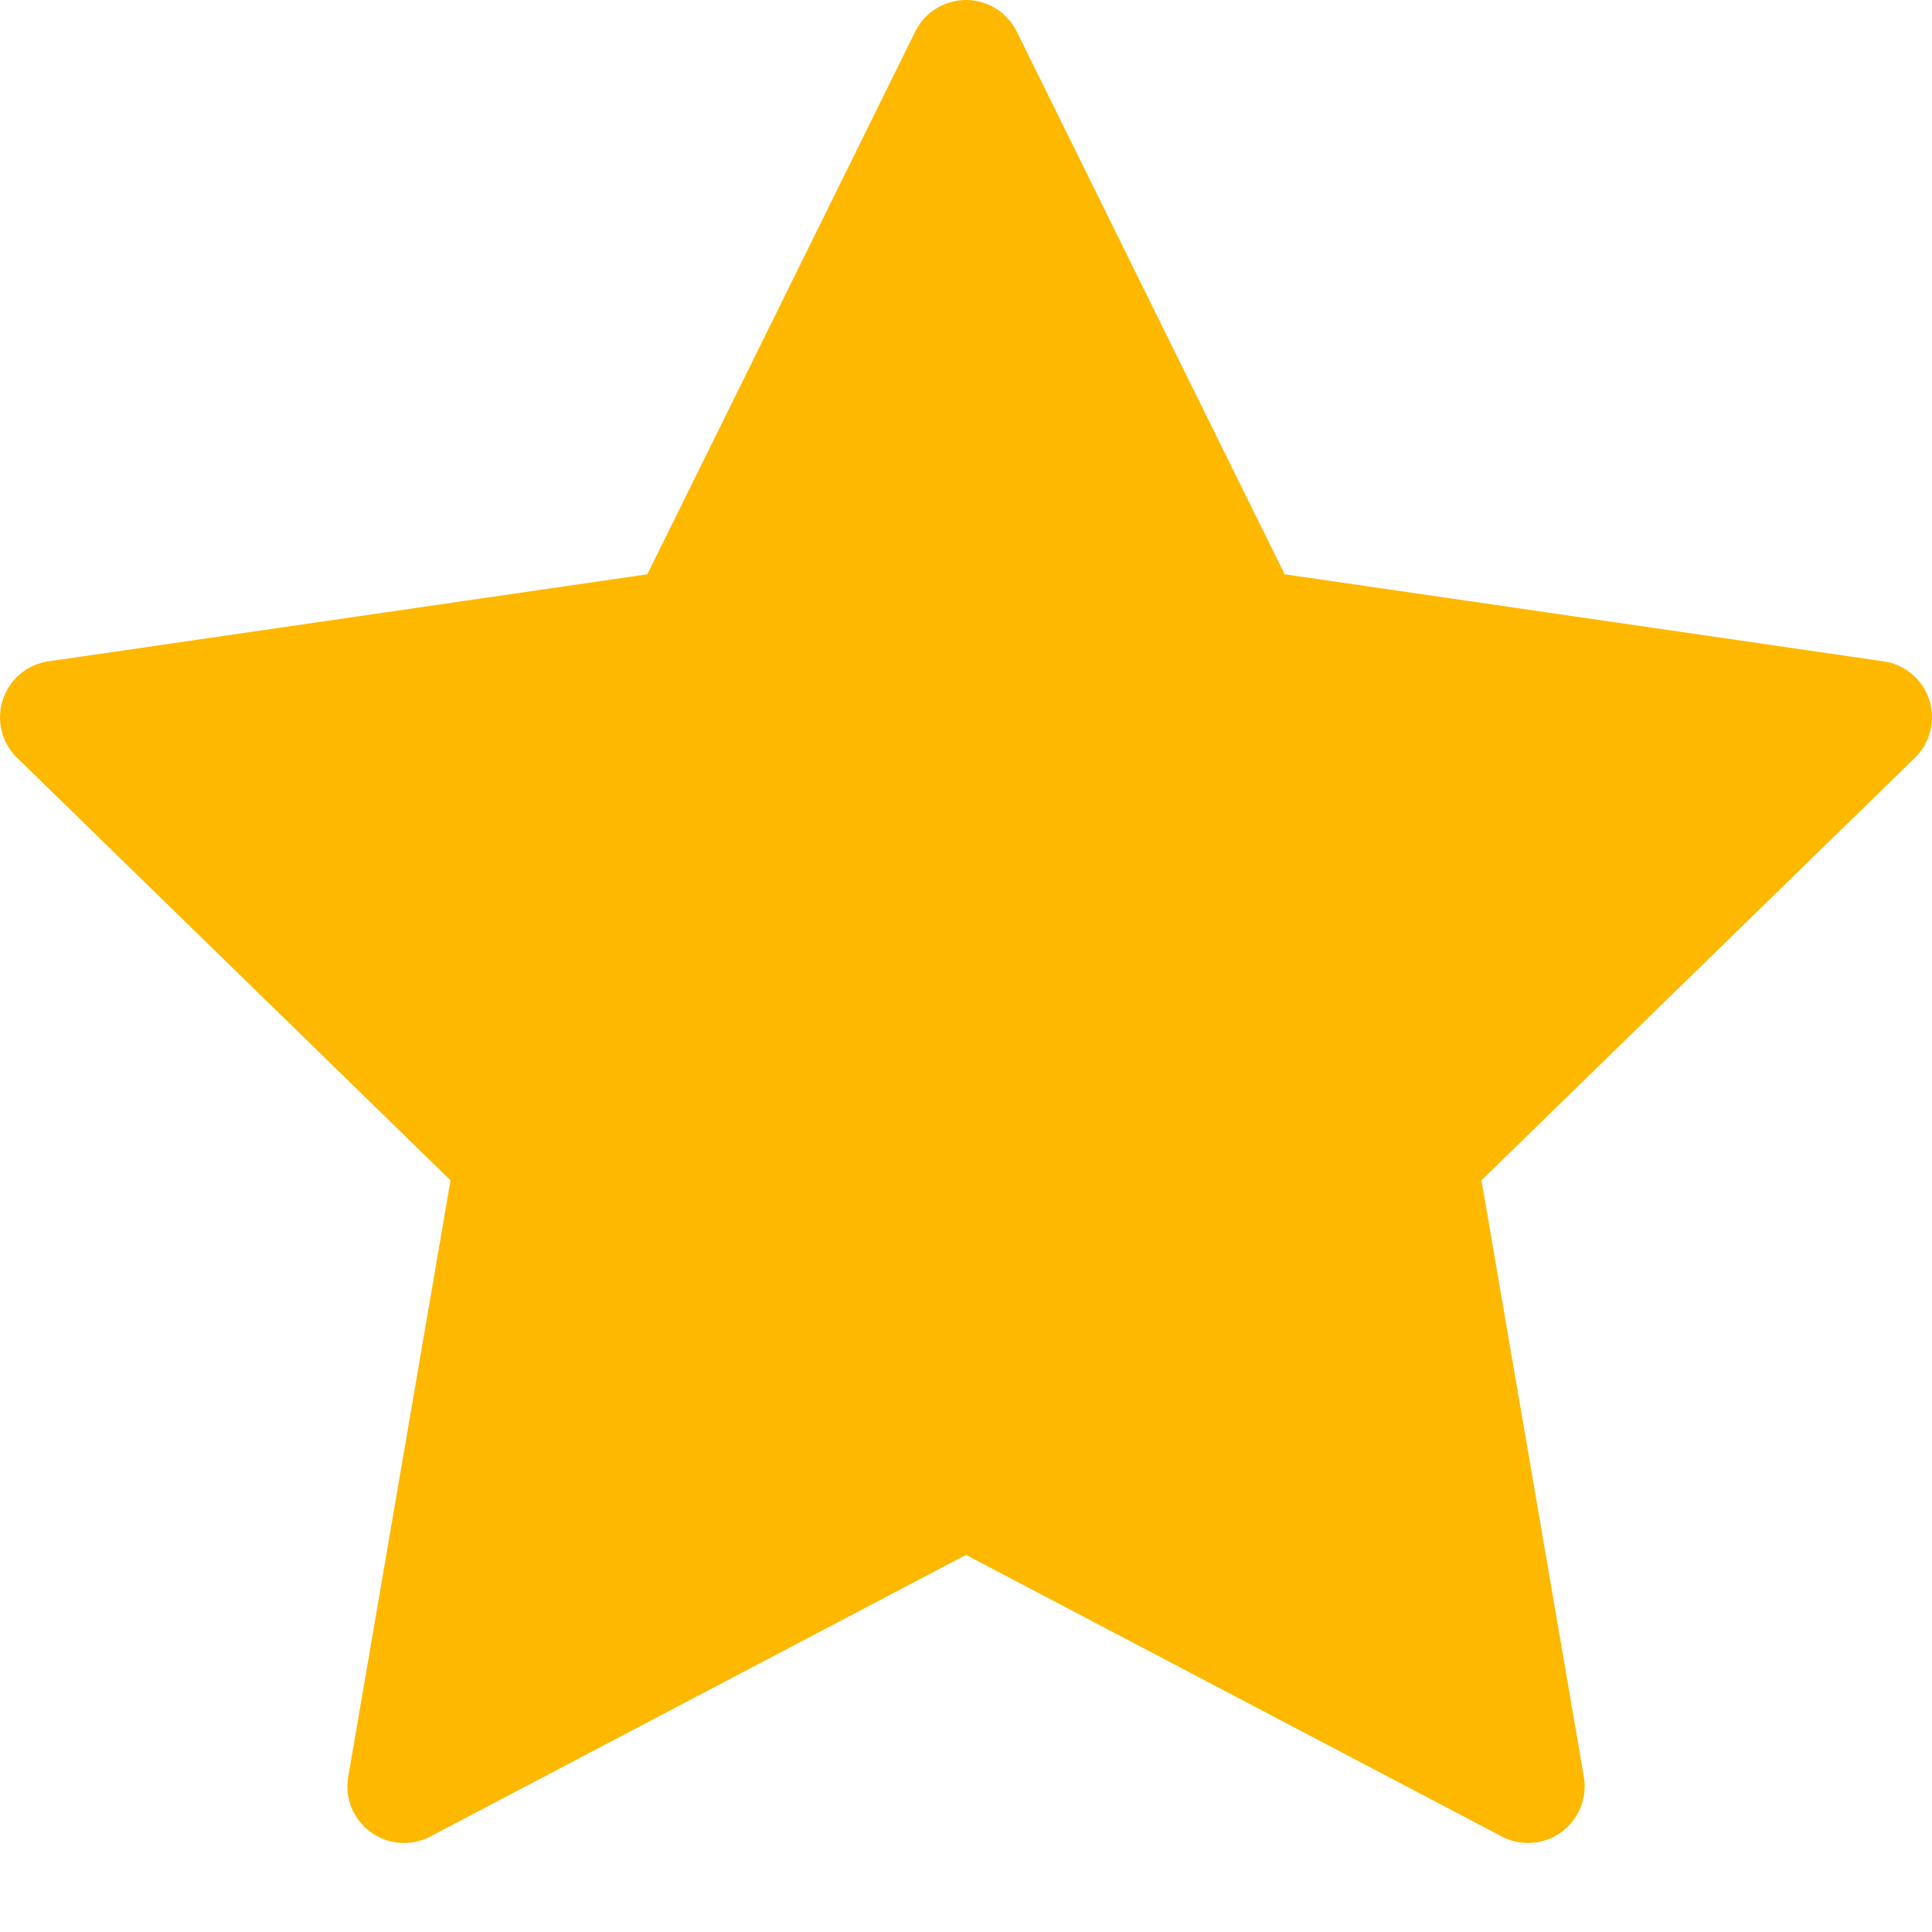
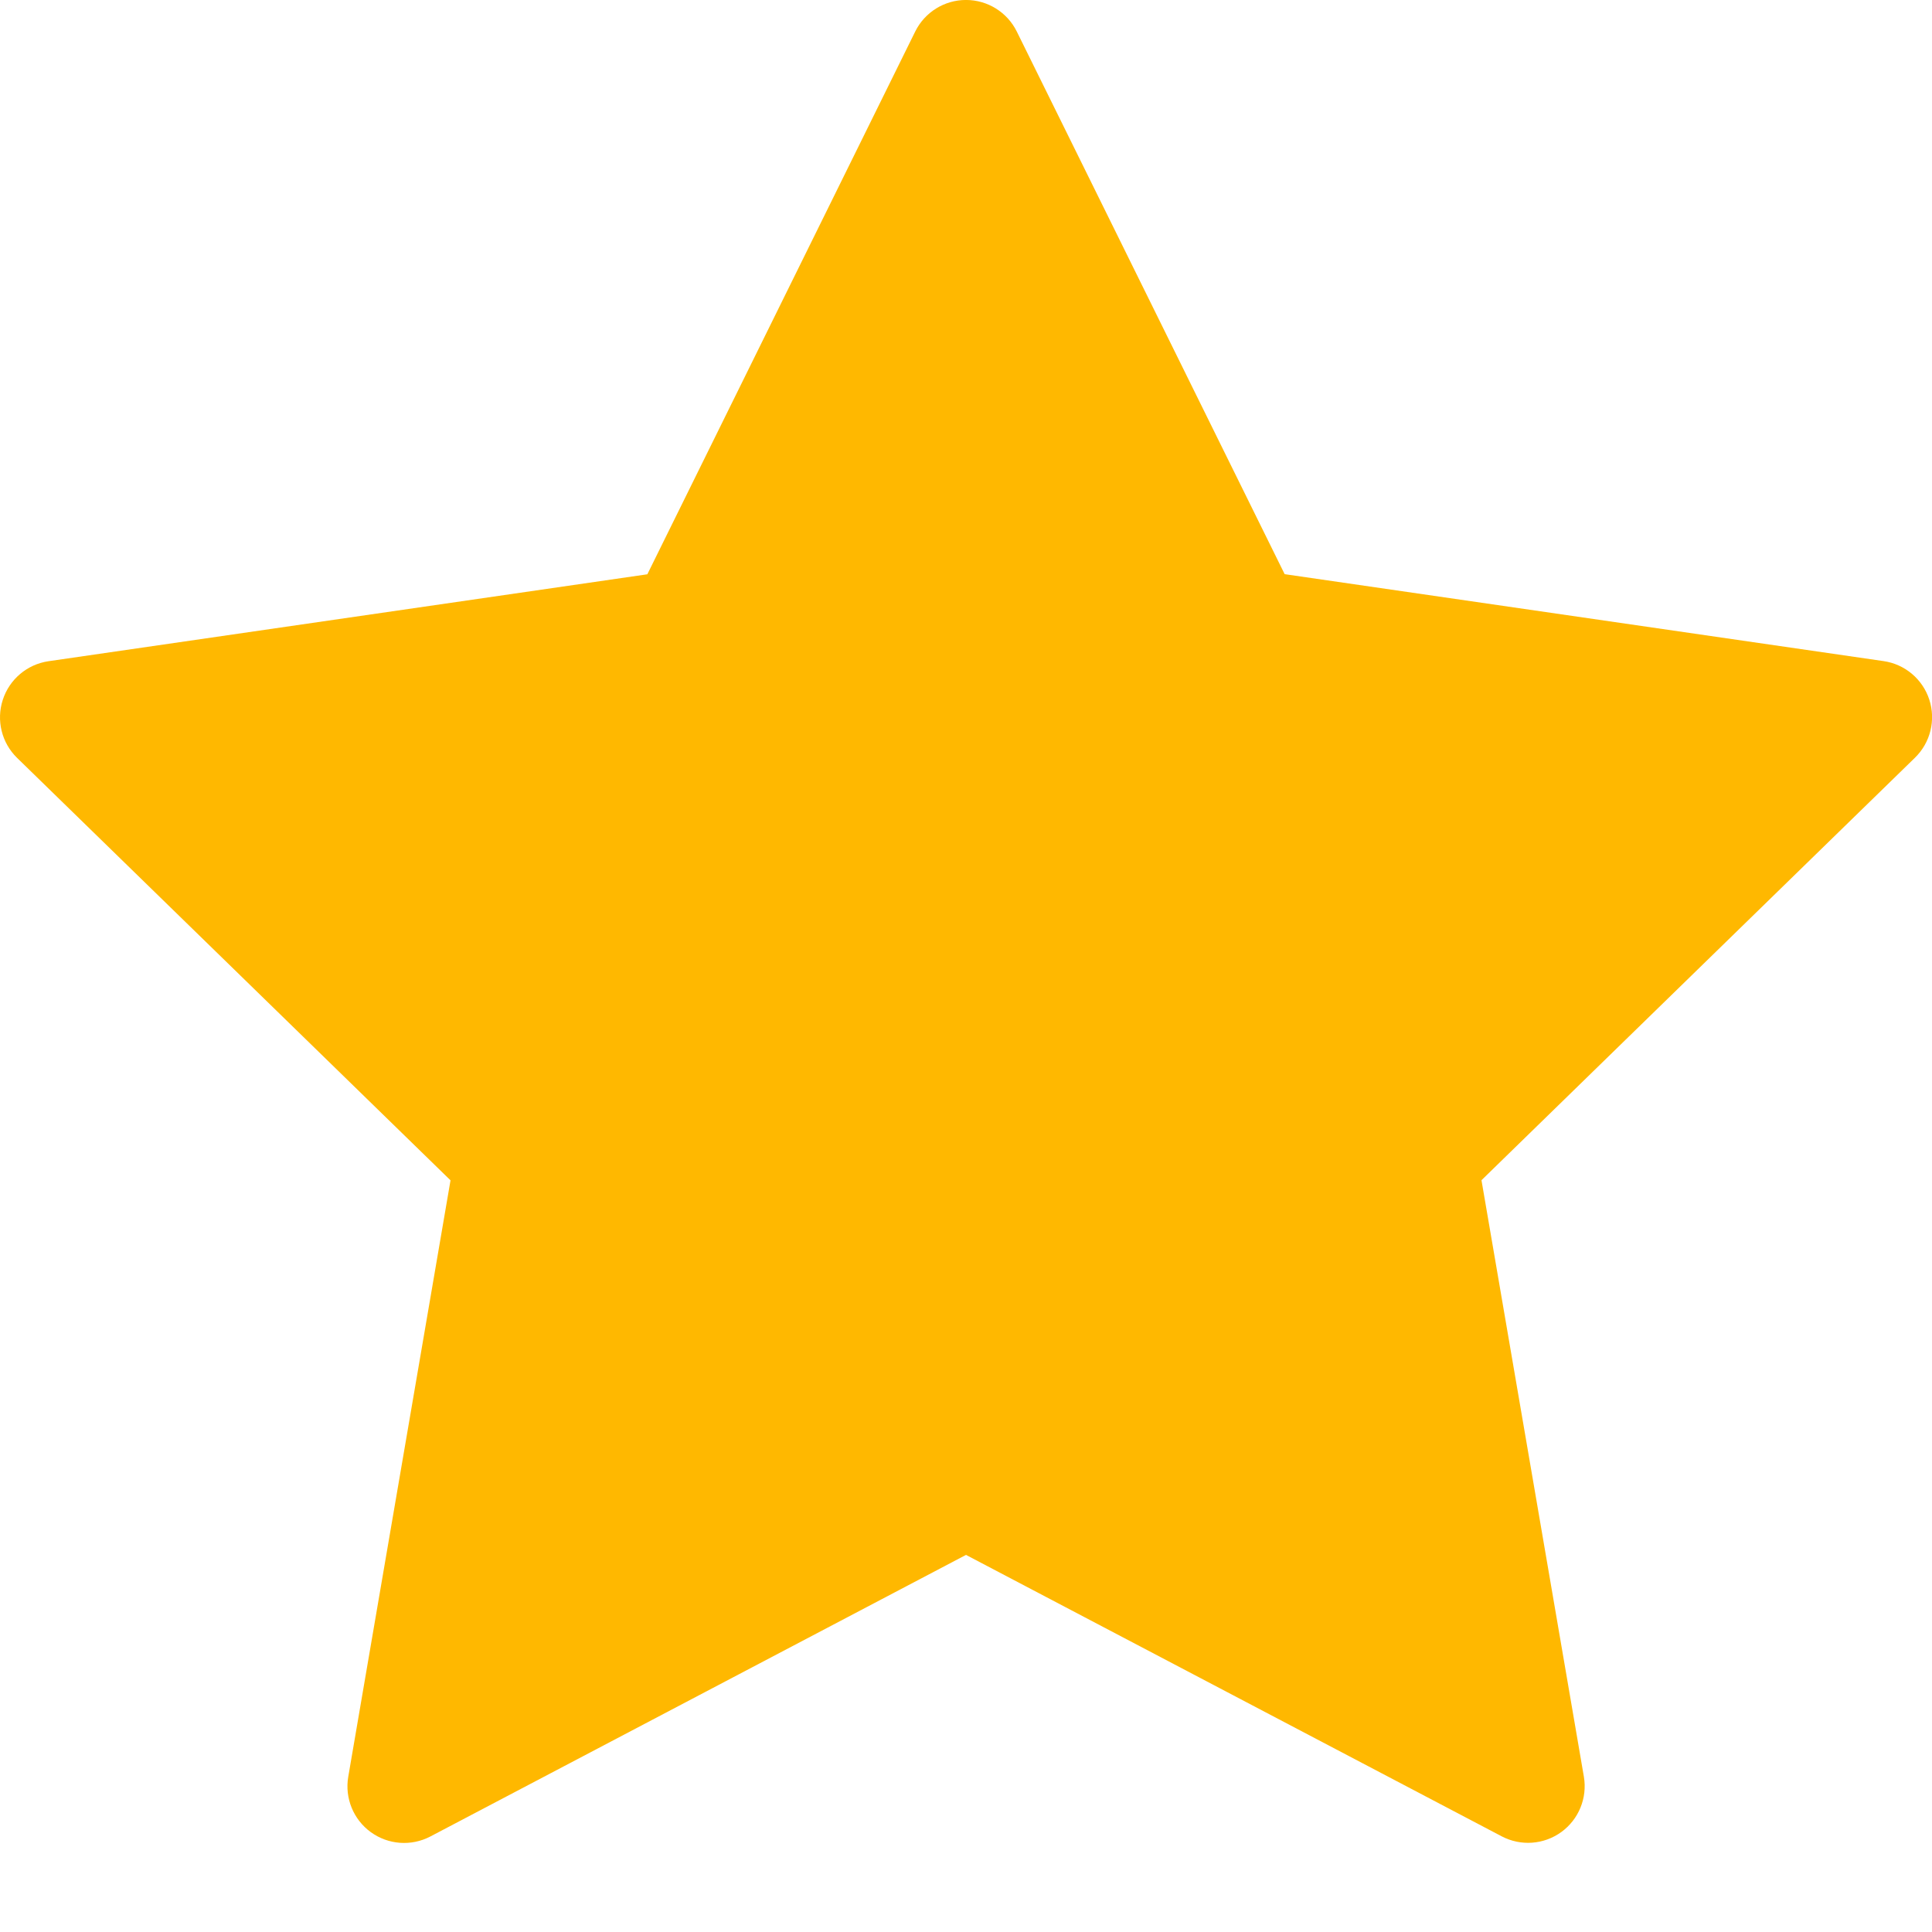
- <svg xmlns="http://www.w3.org/2000/svg" width="16" height="16" viewBox="0 0 16 16" fill="none">
-   <path d="M0.023 5.796C0.078 5.626 0.225 5.502 0.401 5.477L5.361 4.756L7.58 0.261C7.659 0.101 7.822 0 8 0C8.178 0 8.341 0.101 8.42 0.261L10.639 4.756L15.599 5.477C15.775 5.502 15.922 5.626 15.977 5.796C16.032 5.965 15.986 6.152 15.858 6.276L12.269 9.775L13.117 14.715C13.147 14.891 13.074 15.068 12.93 15.173C12.848 15.233 12.752 15.263 12.655 15.263C12.58 15.263 12.505 15.245 12.437 15.209L8 12.877L3.564 15.209C3.406 15.292 3.214 15.278 3.07 15.173C2.926 15.068 2.853 14.891 2.884 14.715L3.731 9.775L0.142 6.276C0.014 6.152 -0.032 5.965 0.023 5.796Z" fill="#FFB800" />
+ <svg xmlns="http://www.w3.org/2000/svg" width="16" height="16" fill="none">
+   <path d="M.023 5.796a.469.469 0 01.378-.32l4.96-.72L7.58.26a.469.469 0 01.84 0l2.219 4.495 4.96.72a.469.469 0 01.26.8l-3.59 3.499.848 4.94a.469.469 0 01-.68.494L8 12.877l-4.436 2.332a.469.469 0 01-.68-.494l.847-4.94-3.59-3.499a.469.469 0 01-.118-.48z" fill="#FFB800" />
</svg>
